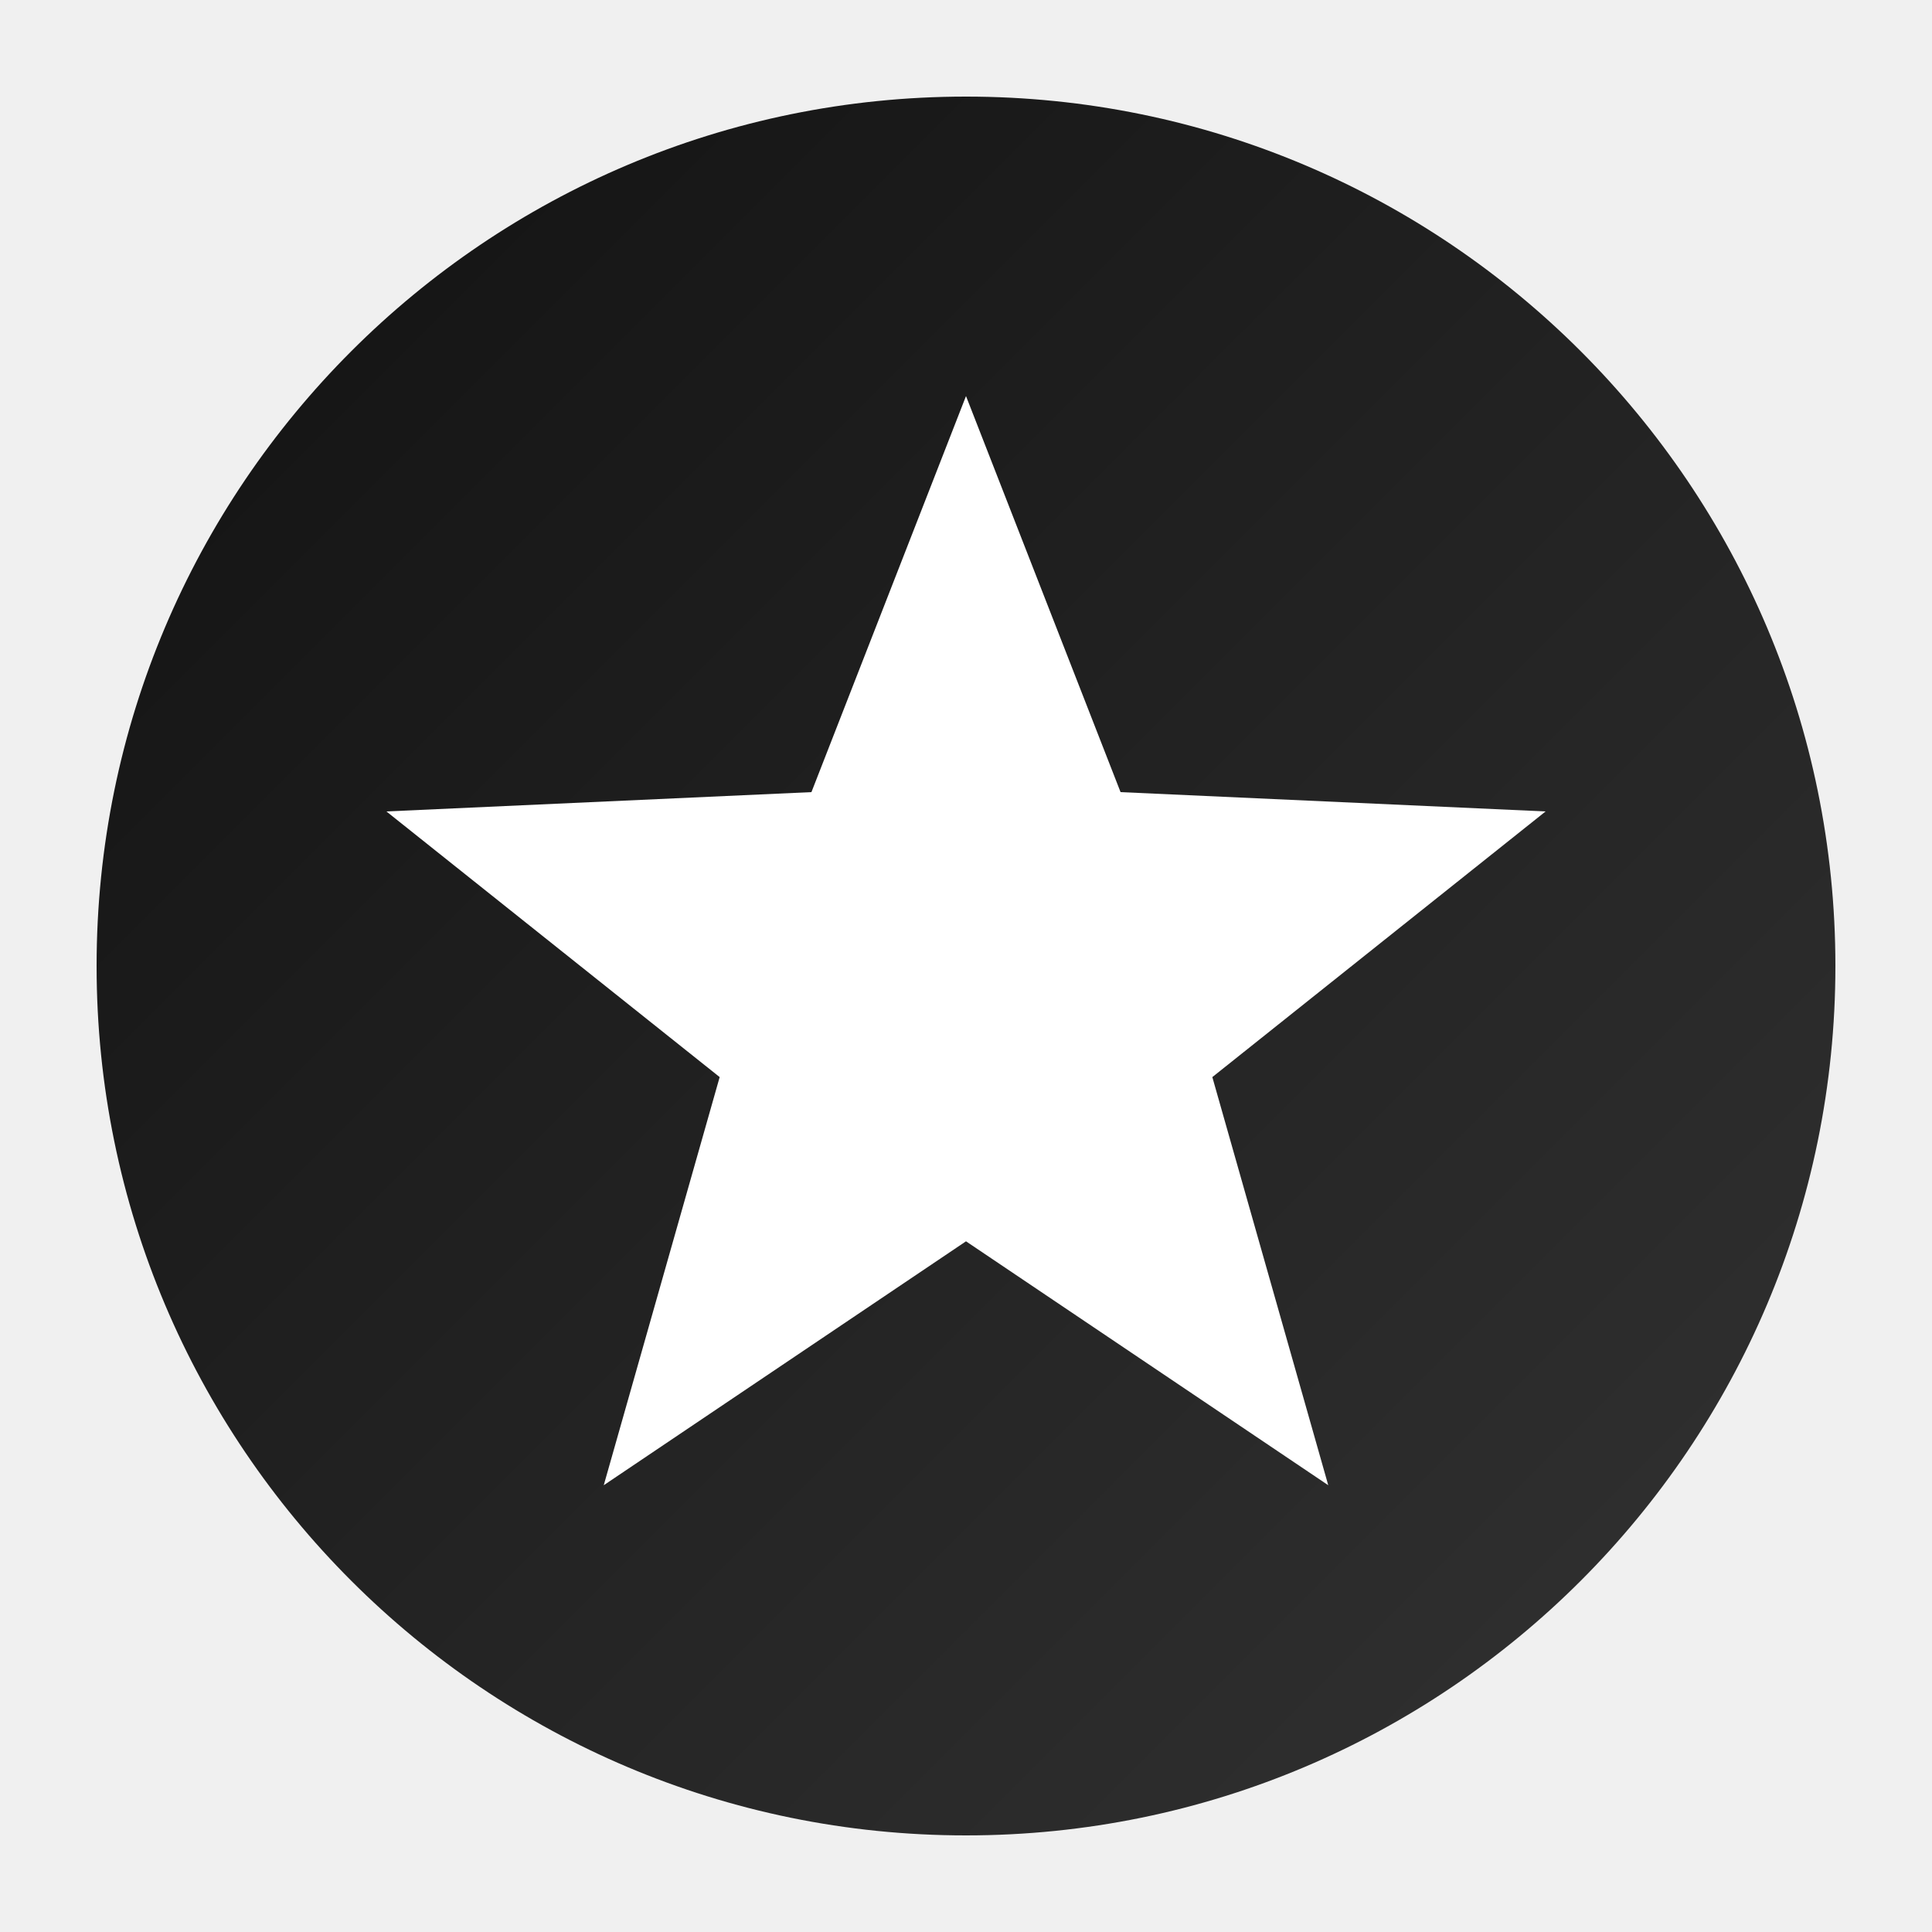
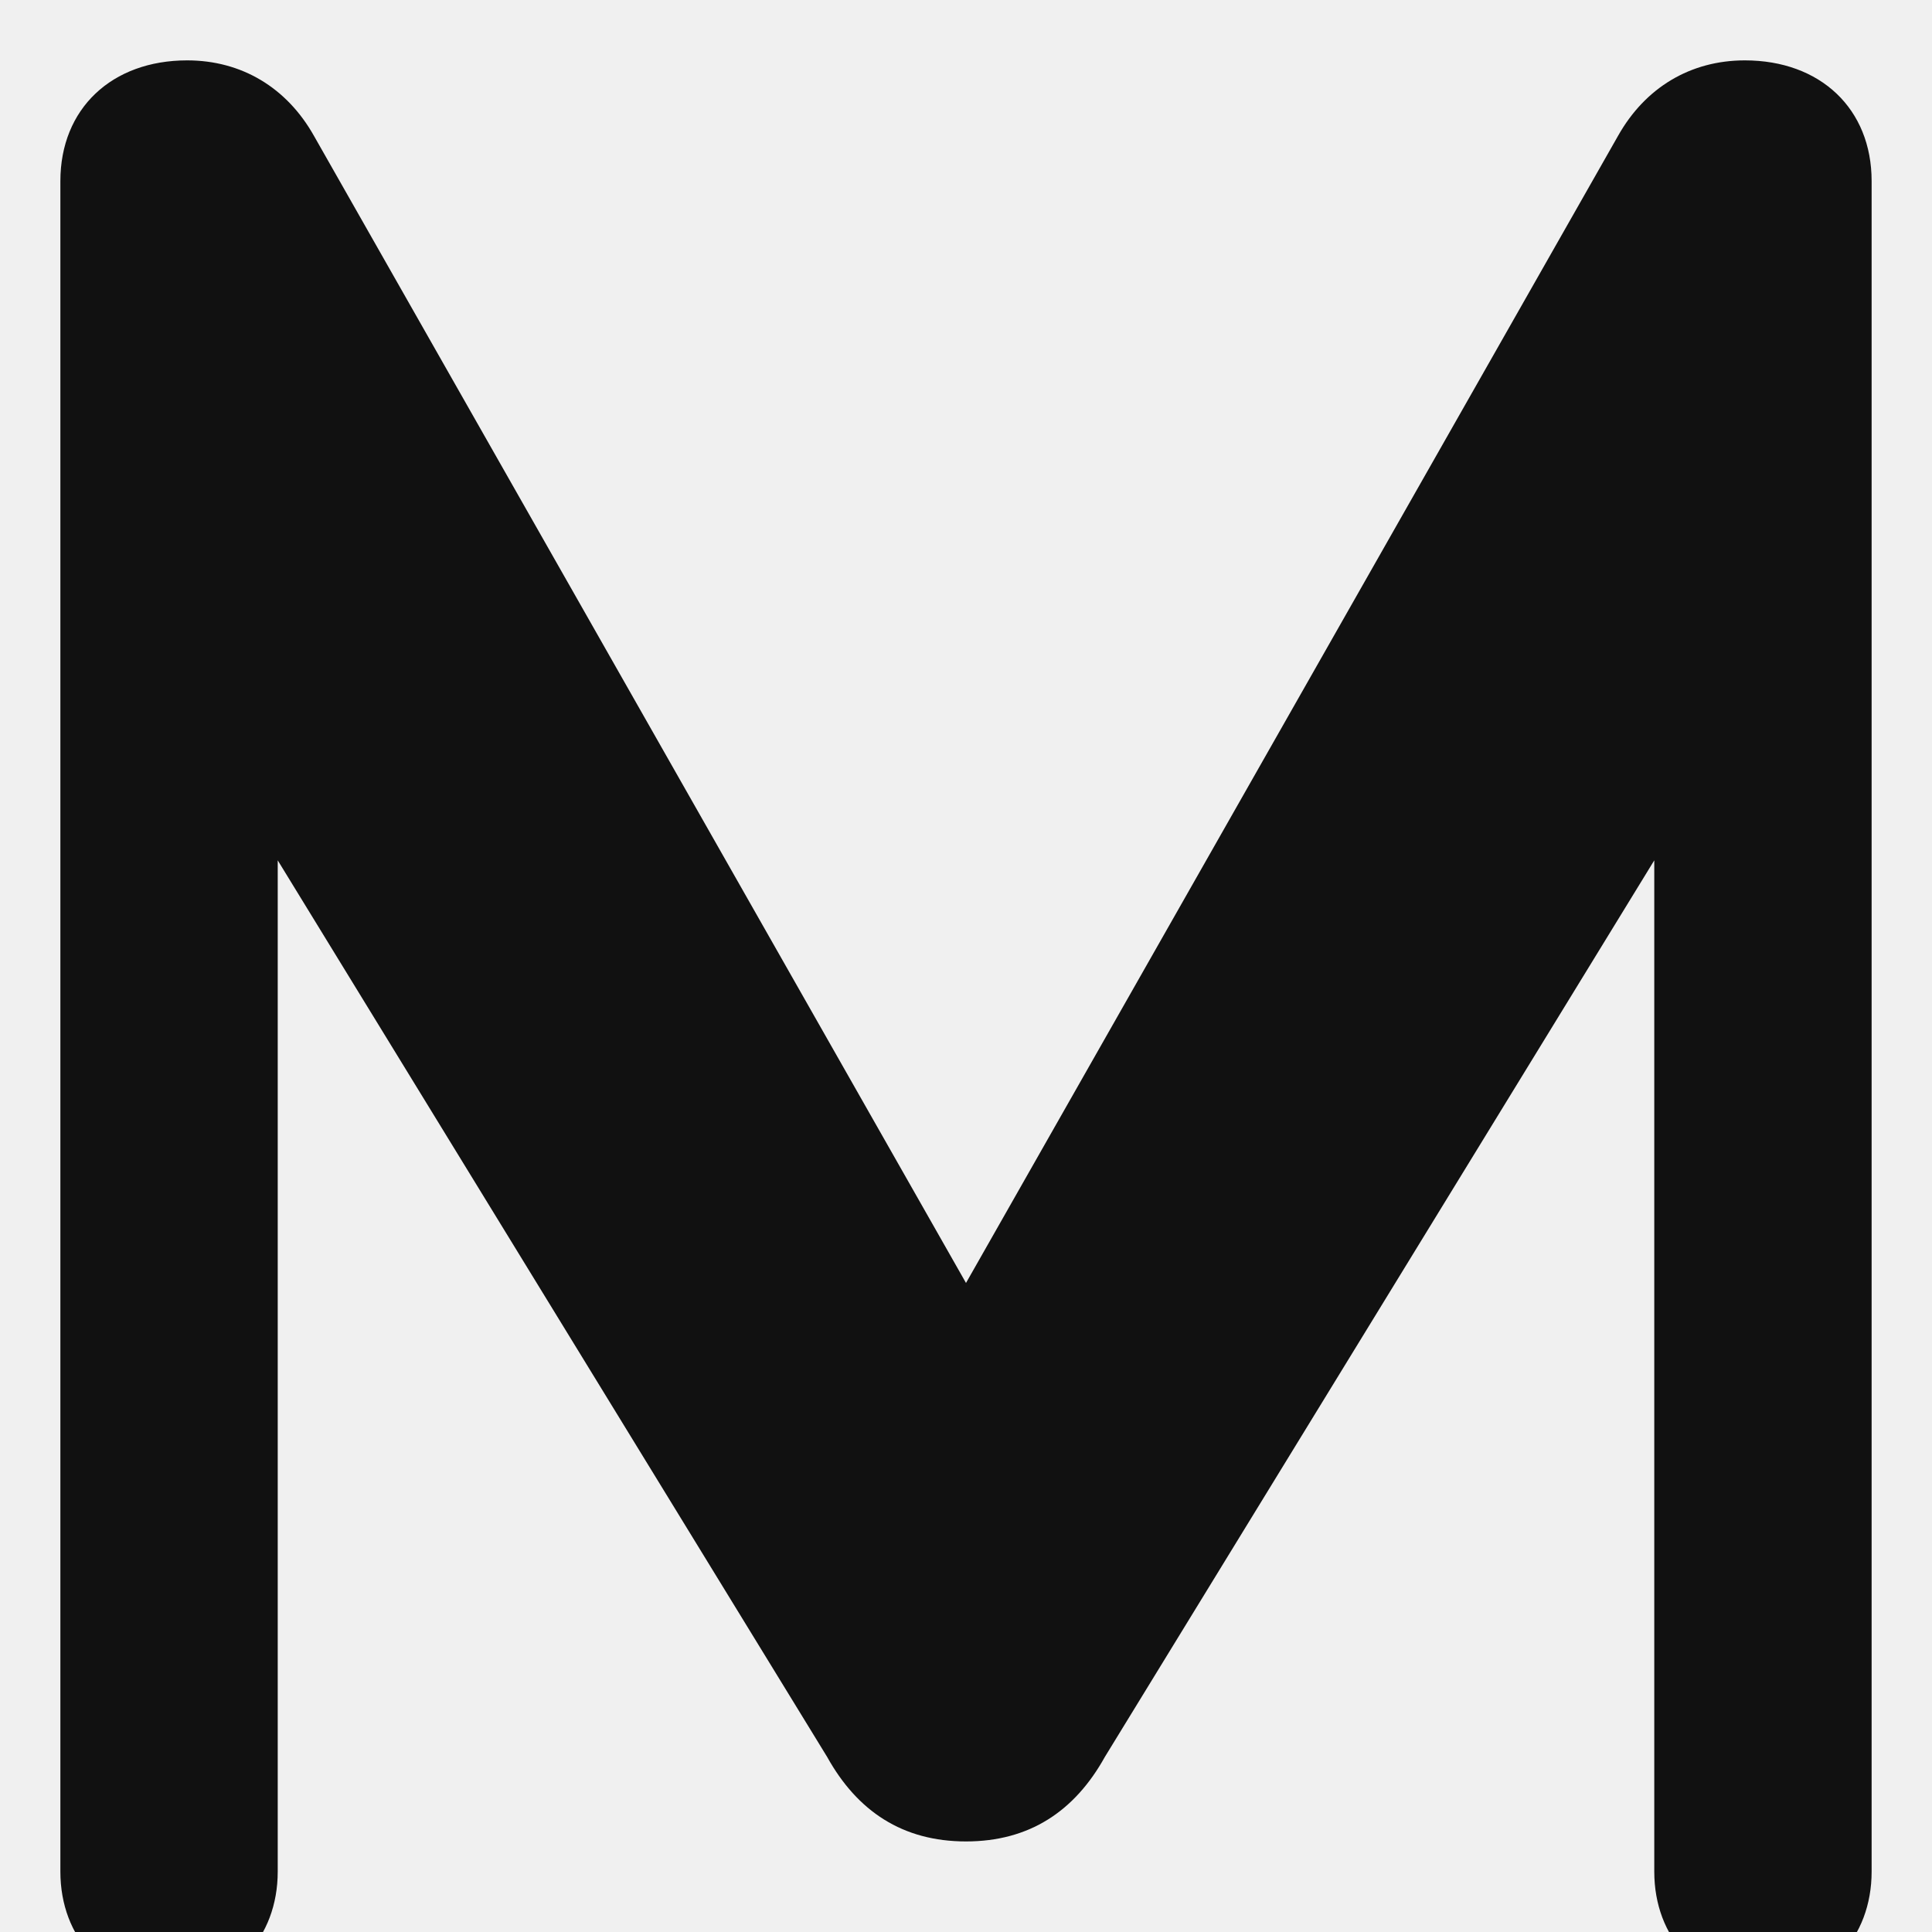
- <svg xmlns="http://www.w3.org/2000/svg" viewBox="0 0 40 40" fill="none" role="img" aria-hidden="true">
-   <defs>
-     <linearGradient id="hs" x1="2" y1="2" x2="38" y2="38" gradientUnits="userSpaceOnUse">
-       <stop stop-color="#111" />
-       <stop offset="1" stop-color="#333" />
-     </linearGradient>
-   </defs>
-   <circle cx="20" cy="20" r="18" fill="url(#hs)" />
-   <path d="M20 8.2l3.2 8.2 8.8.4-6.9 5.5 2.4 8.45L20 25.7l-7.5 5.05 2.4-8.45-6.9-5.5 8.8-.4L20 8.2z" fill="#fff" />
+ <svg xmlns="http://www.w3.org/2000/svg" viewBox="0 0 64 64" fill="none" role="img" aria-label="M">
+   <path fill="#111" d="M2 62V6c0-2.4 1.7-4 4.2-4 1.8 0 3.3.9 4.2 2.5L32 42.5 53.6 4.5C54.5 2.9 56 2 57.8 2 60.3 2 62 3.6 62 6v56c0 2.2-1.5 3.8-3.6 3.8S54.8 64.2 54.8 62V28.5L36.6 58.2c-1 1.8-2.5 2.8-4.6 2.8s-3.6-1-4.6-2.8L9.2 28.5V62c0 2.2-1.5 3.8-3.6 3.8S2 64.2 2 62Z" />
</svg>
